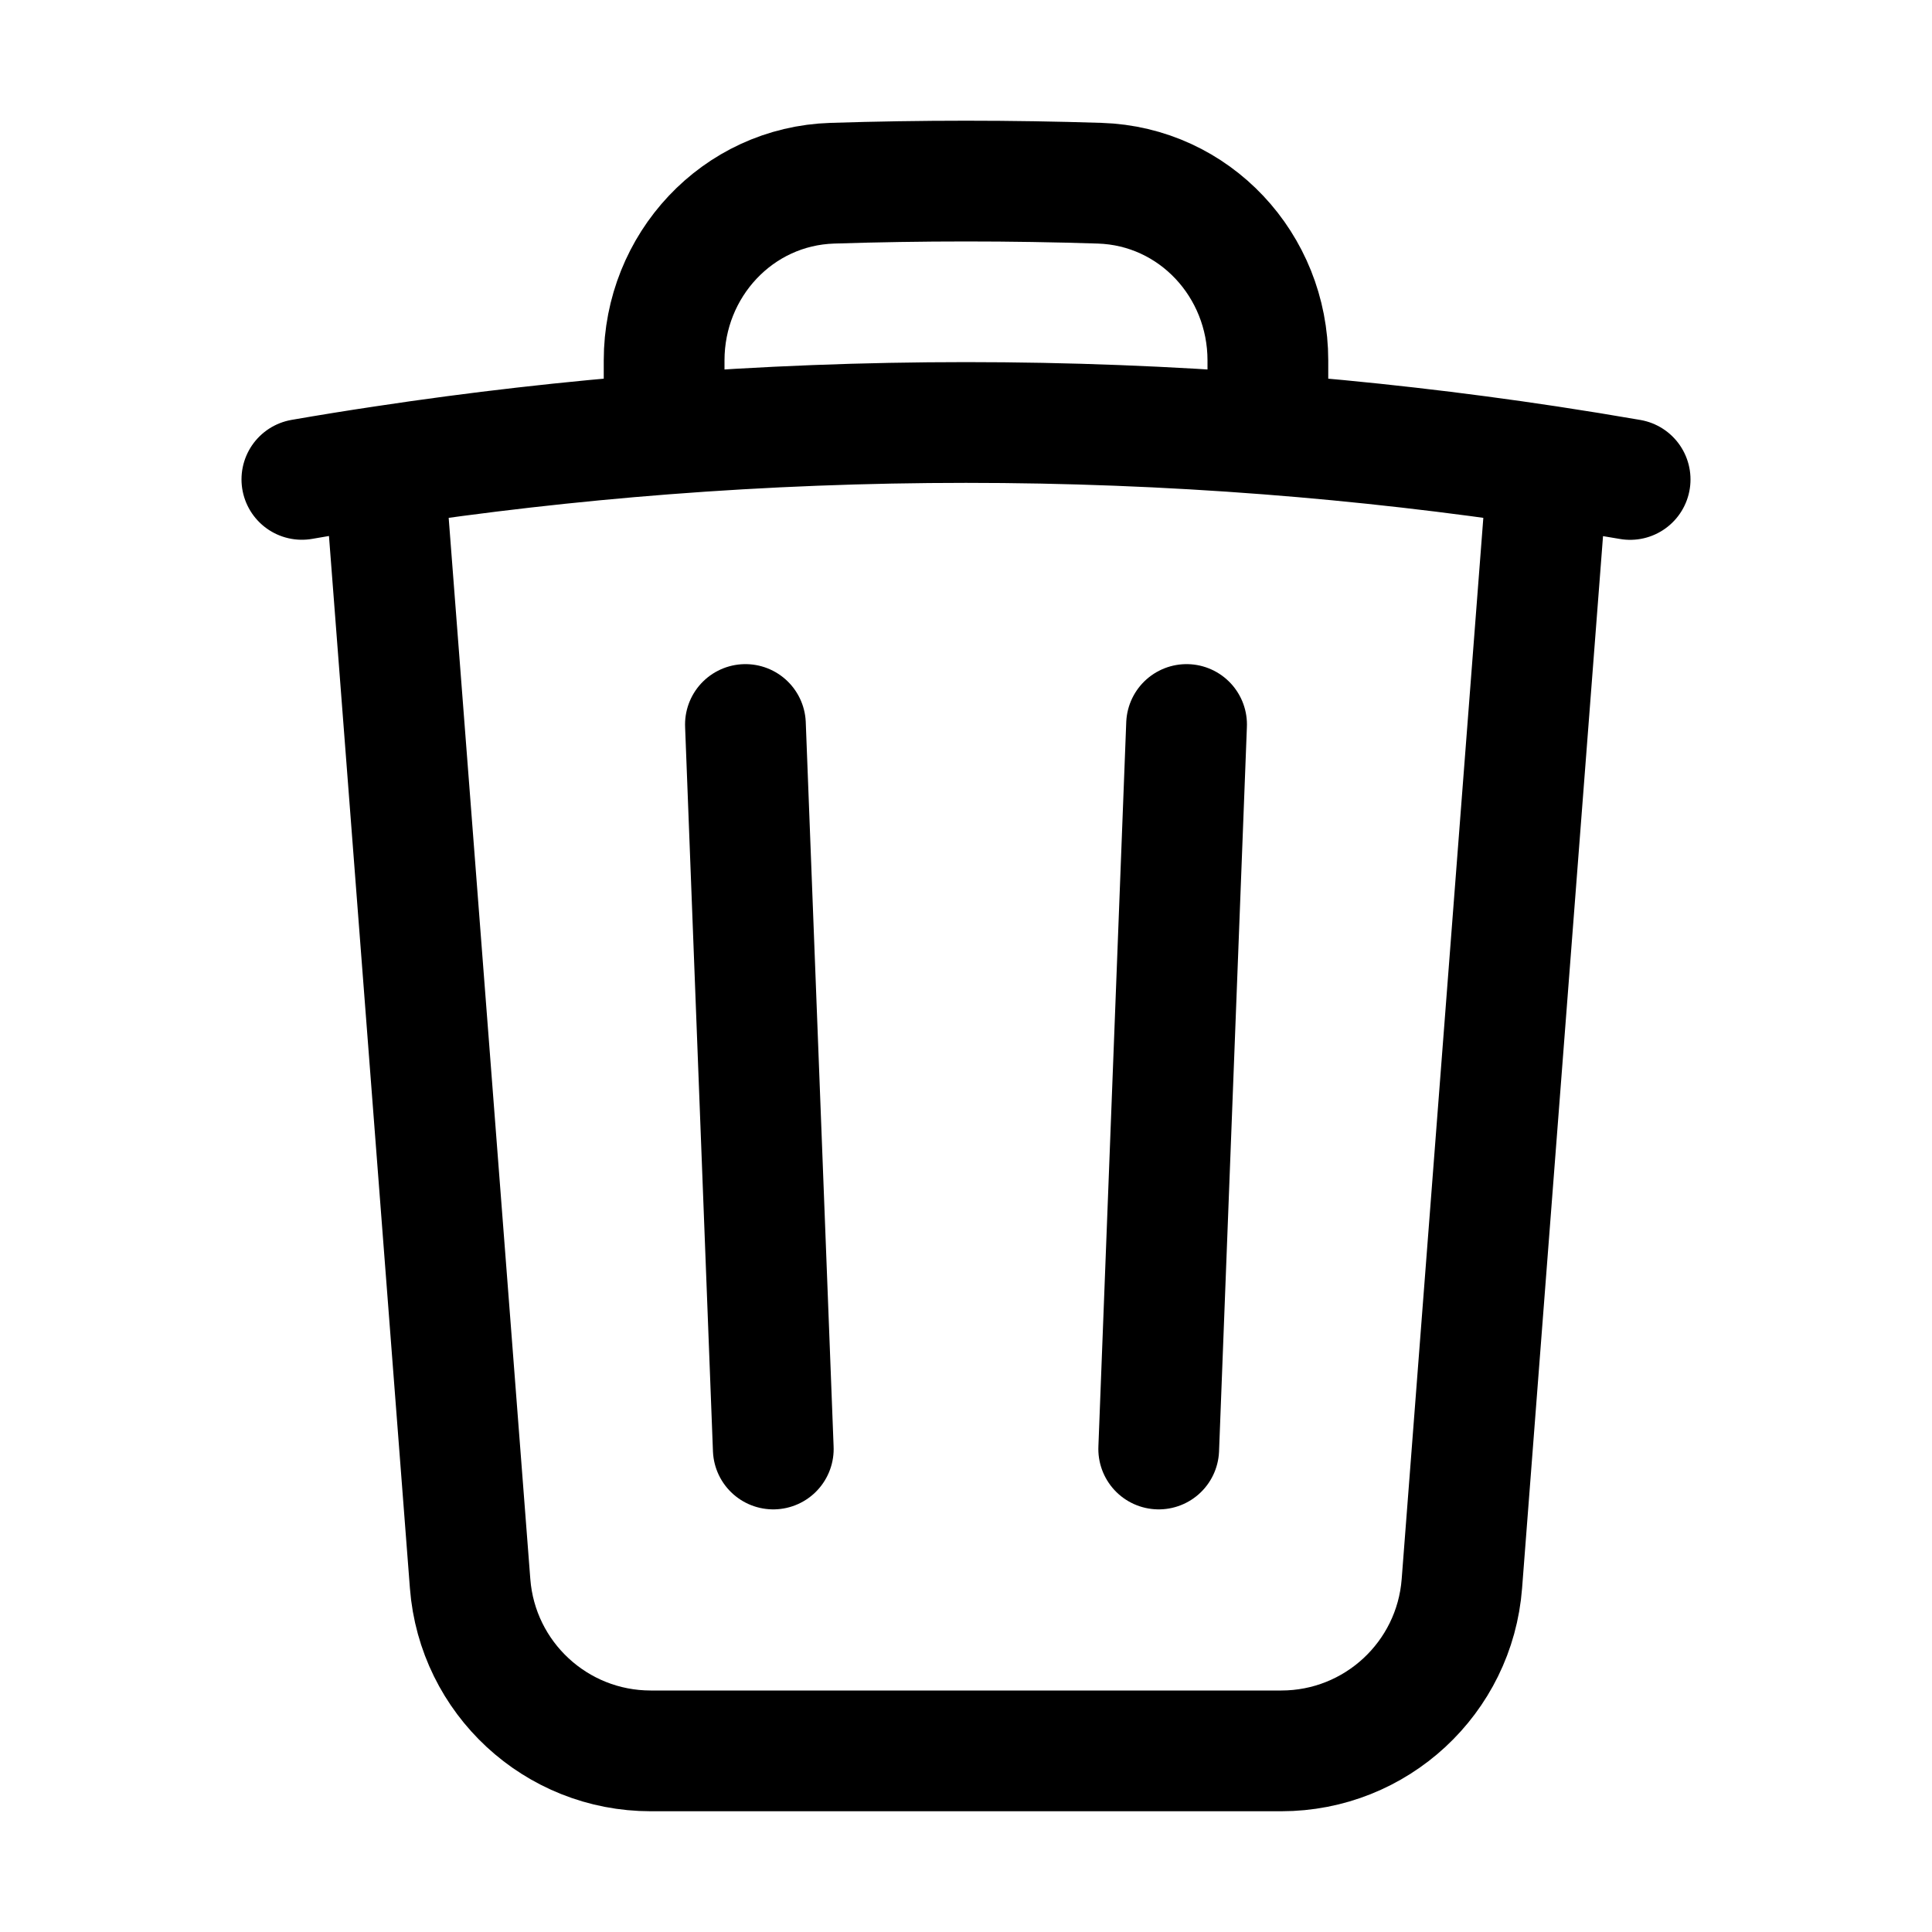
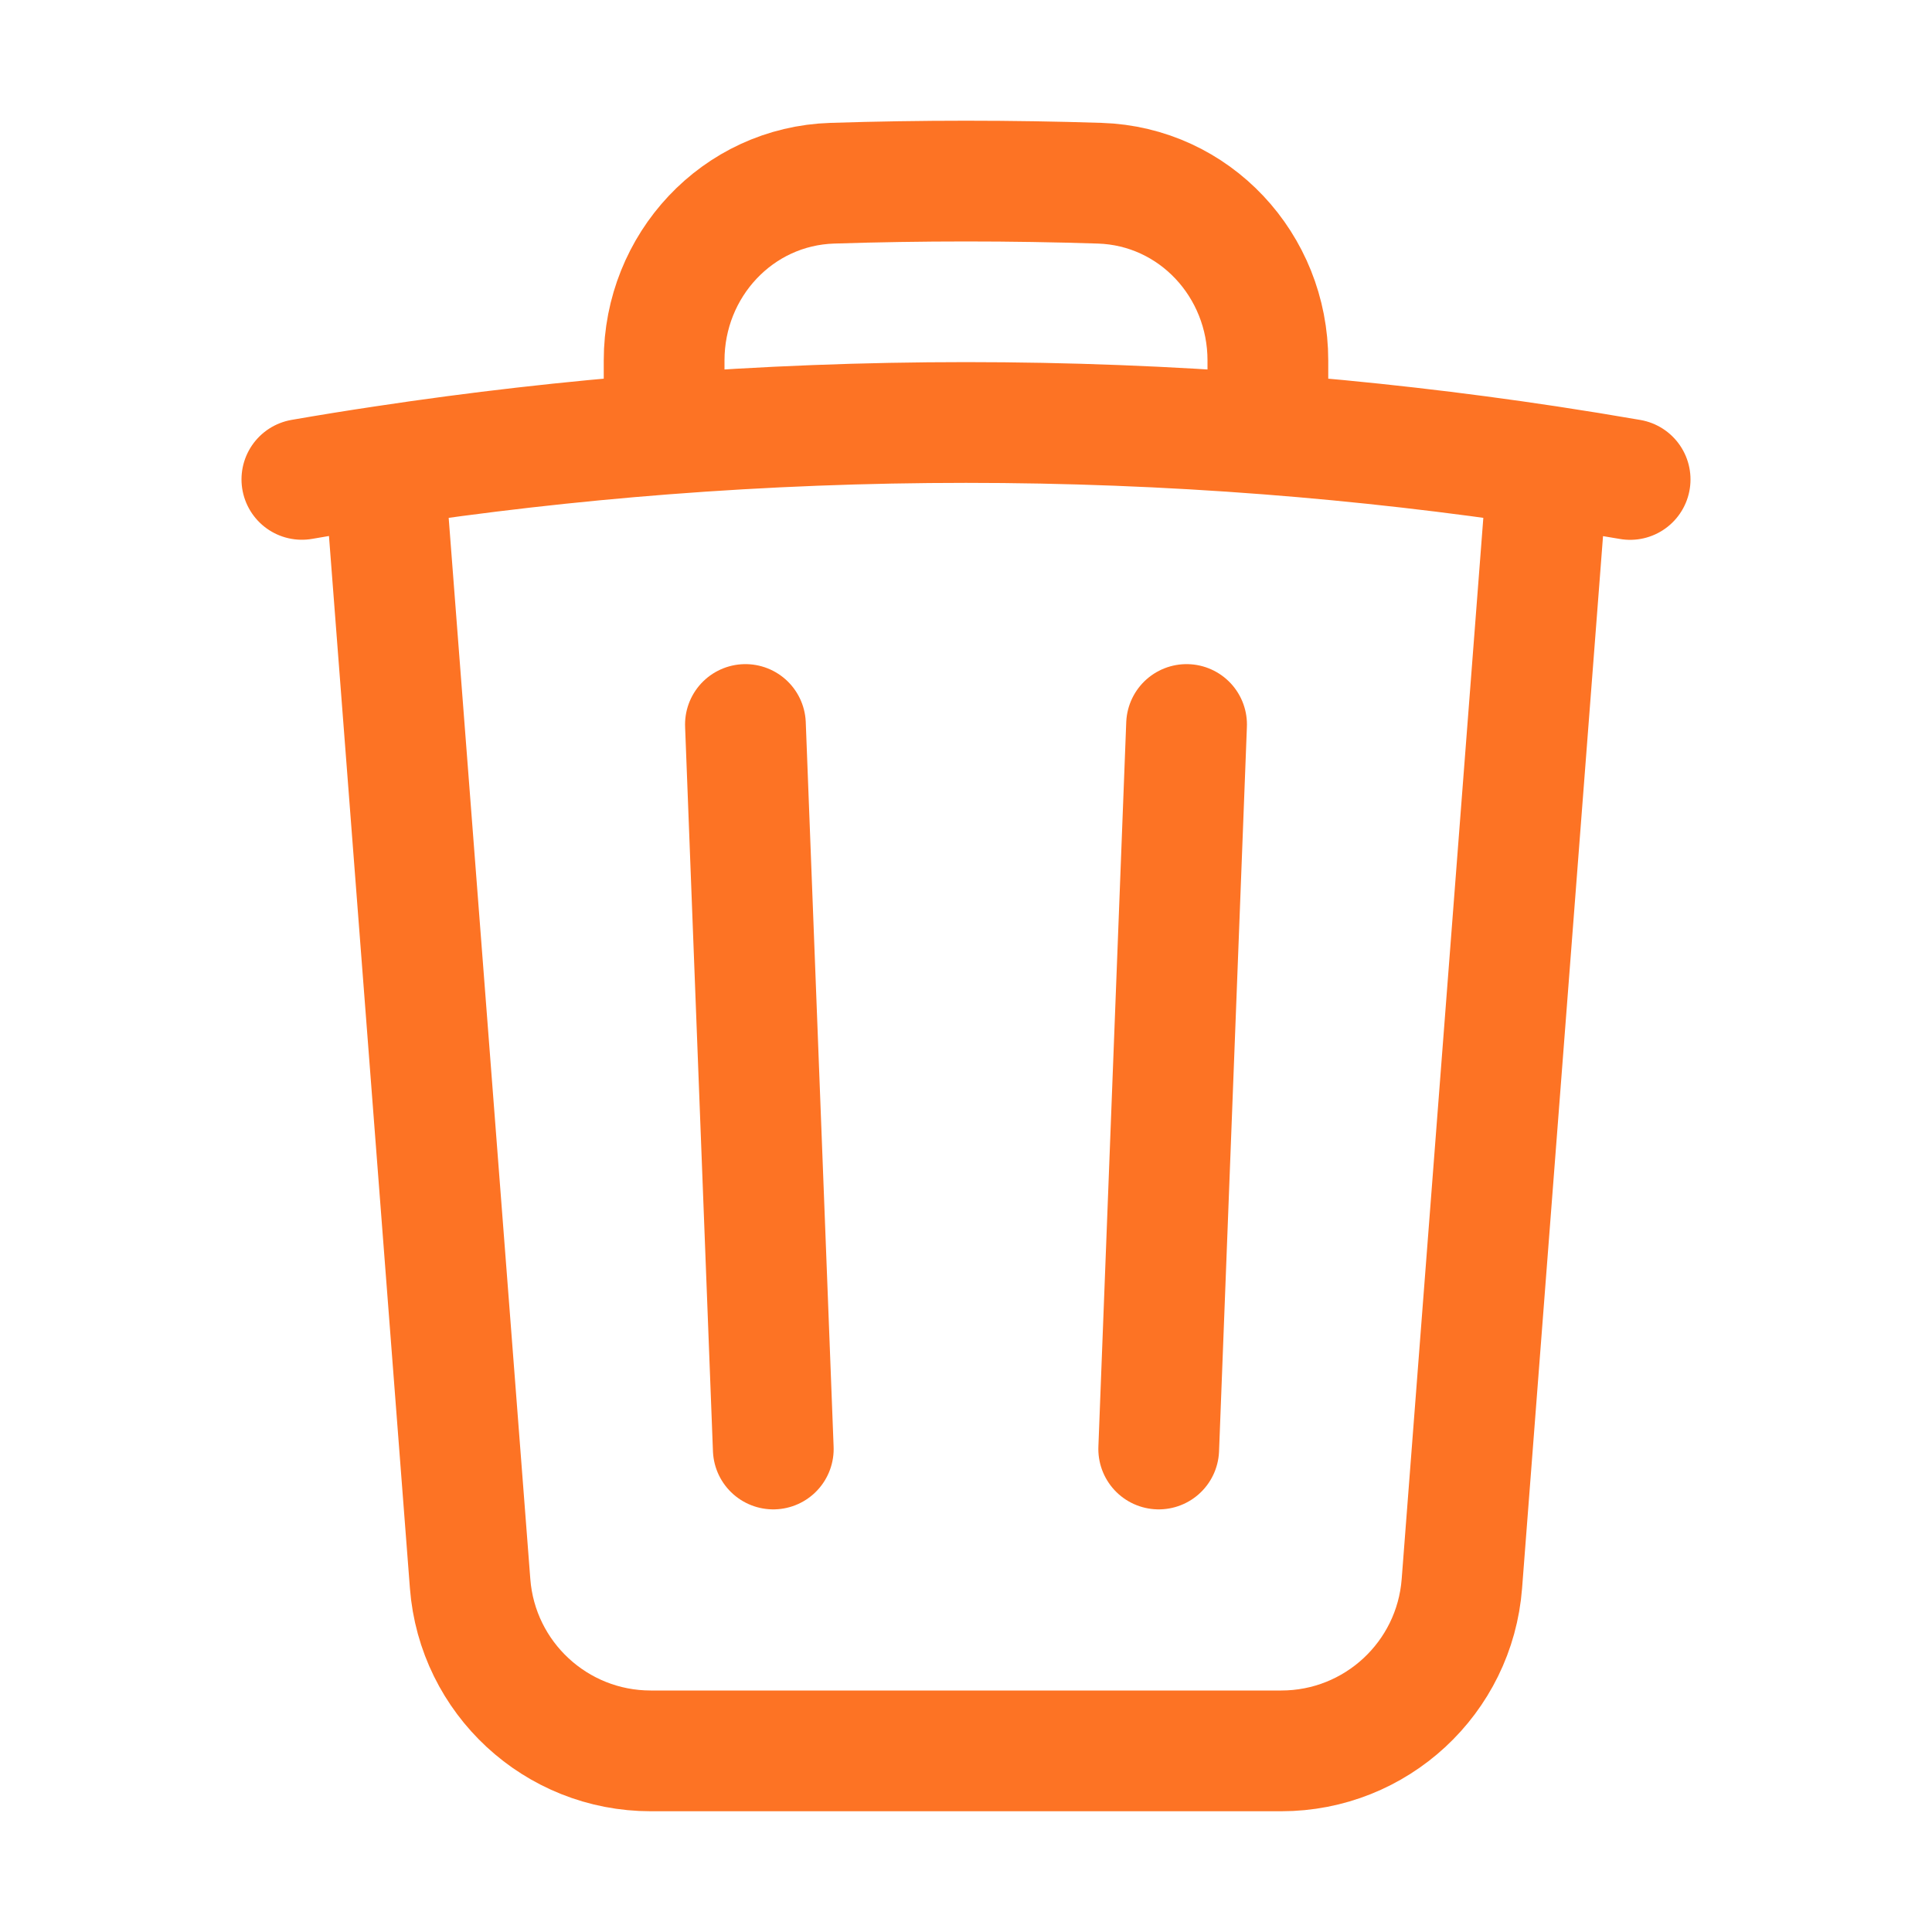
- <svg xmlns="http://www.w3.org/2000/svg" fill="none" viewBox="0 0 24 24" stroke-width="1.5" stroke="currentColor" class="w-6 h-6">
+ <svg xmlns="http://www.w3.org/2000/svg" fill="none" viewBox="0 0 24 24" stroke-width="1.5" stroke="#fd7324" class="w-6 h-6">
  <path stroke-linecap="round" stroke-linejoin="round" d="M14.74 9l-.346 9m-4.788 0L9.26 9m9.968-3.21c.342.052.682.107 1.022.166m-1.022-.165L18.16 19.673a2.25 2.25 0 01-2.244 2.077H8.084a2.25 2.25 0 01-2.244-2.077L4.772 5.79m14.456 0a48.108 48.108 0 00-3.478-.397m-12 .562c.34-.059.68-.114 1.022-.165m0 0a48.11 48.11 0 013.478-.397m7.5 0v-.916c0-1.18-.91-2.164-2.09-2.201a51.964 51.964 0 00-3.32 0c-1.18.037-2.09 1.022-2.09 2.201v.916m7.5 0a48.667 48.667 0 00-7.5 0" />
</svg>
